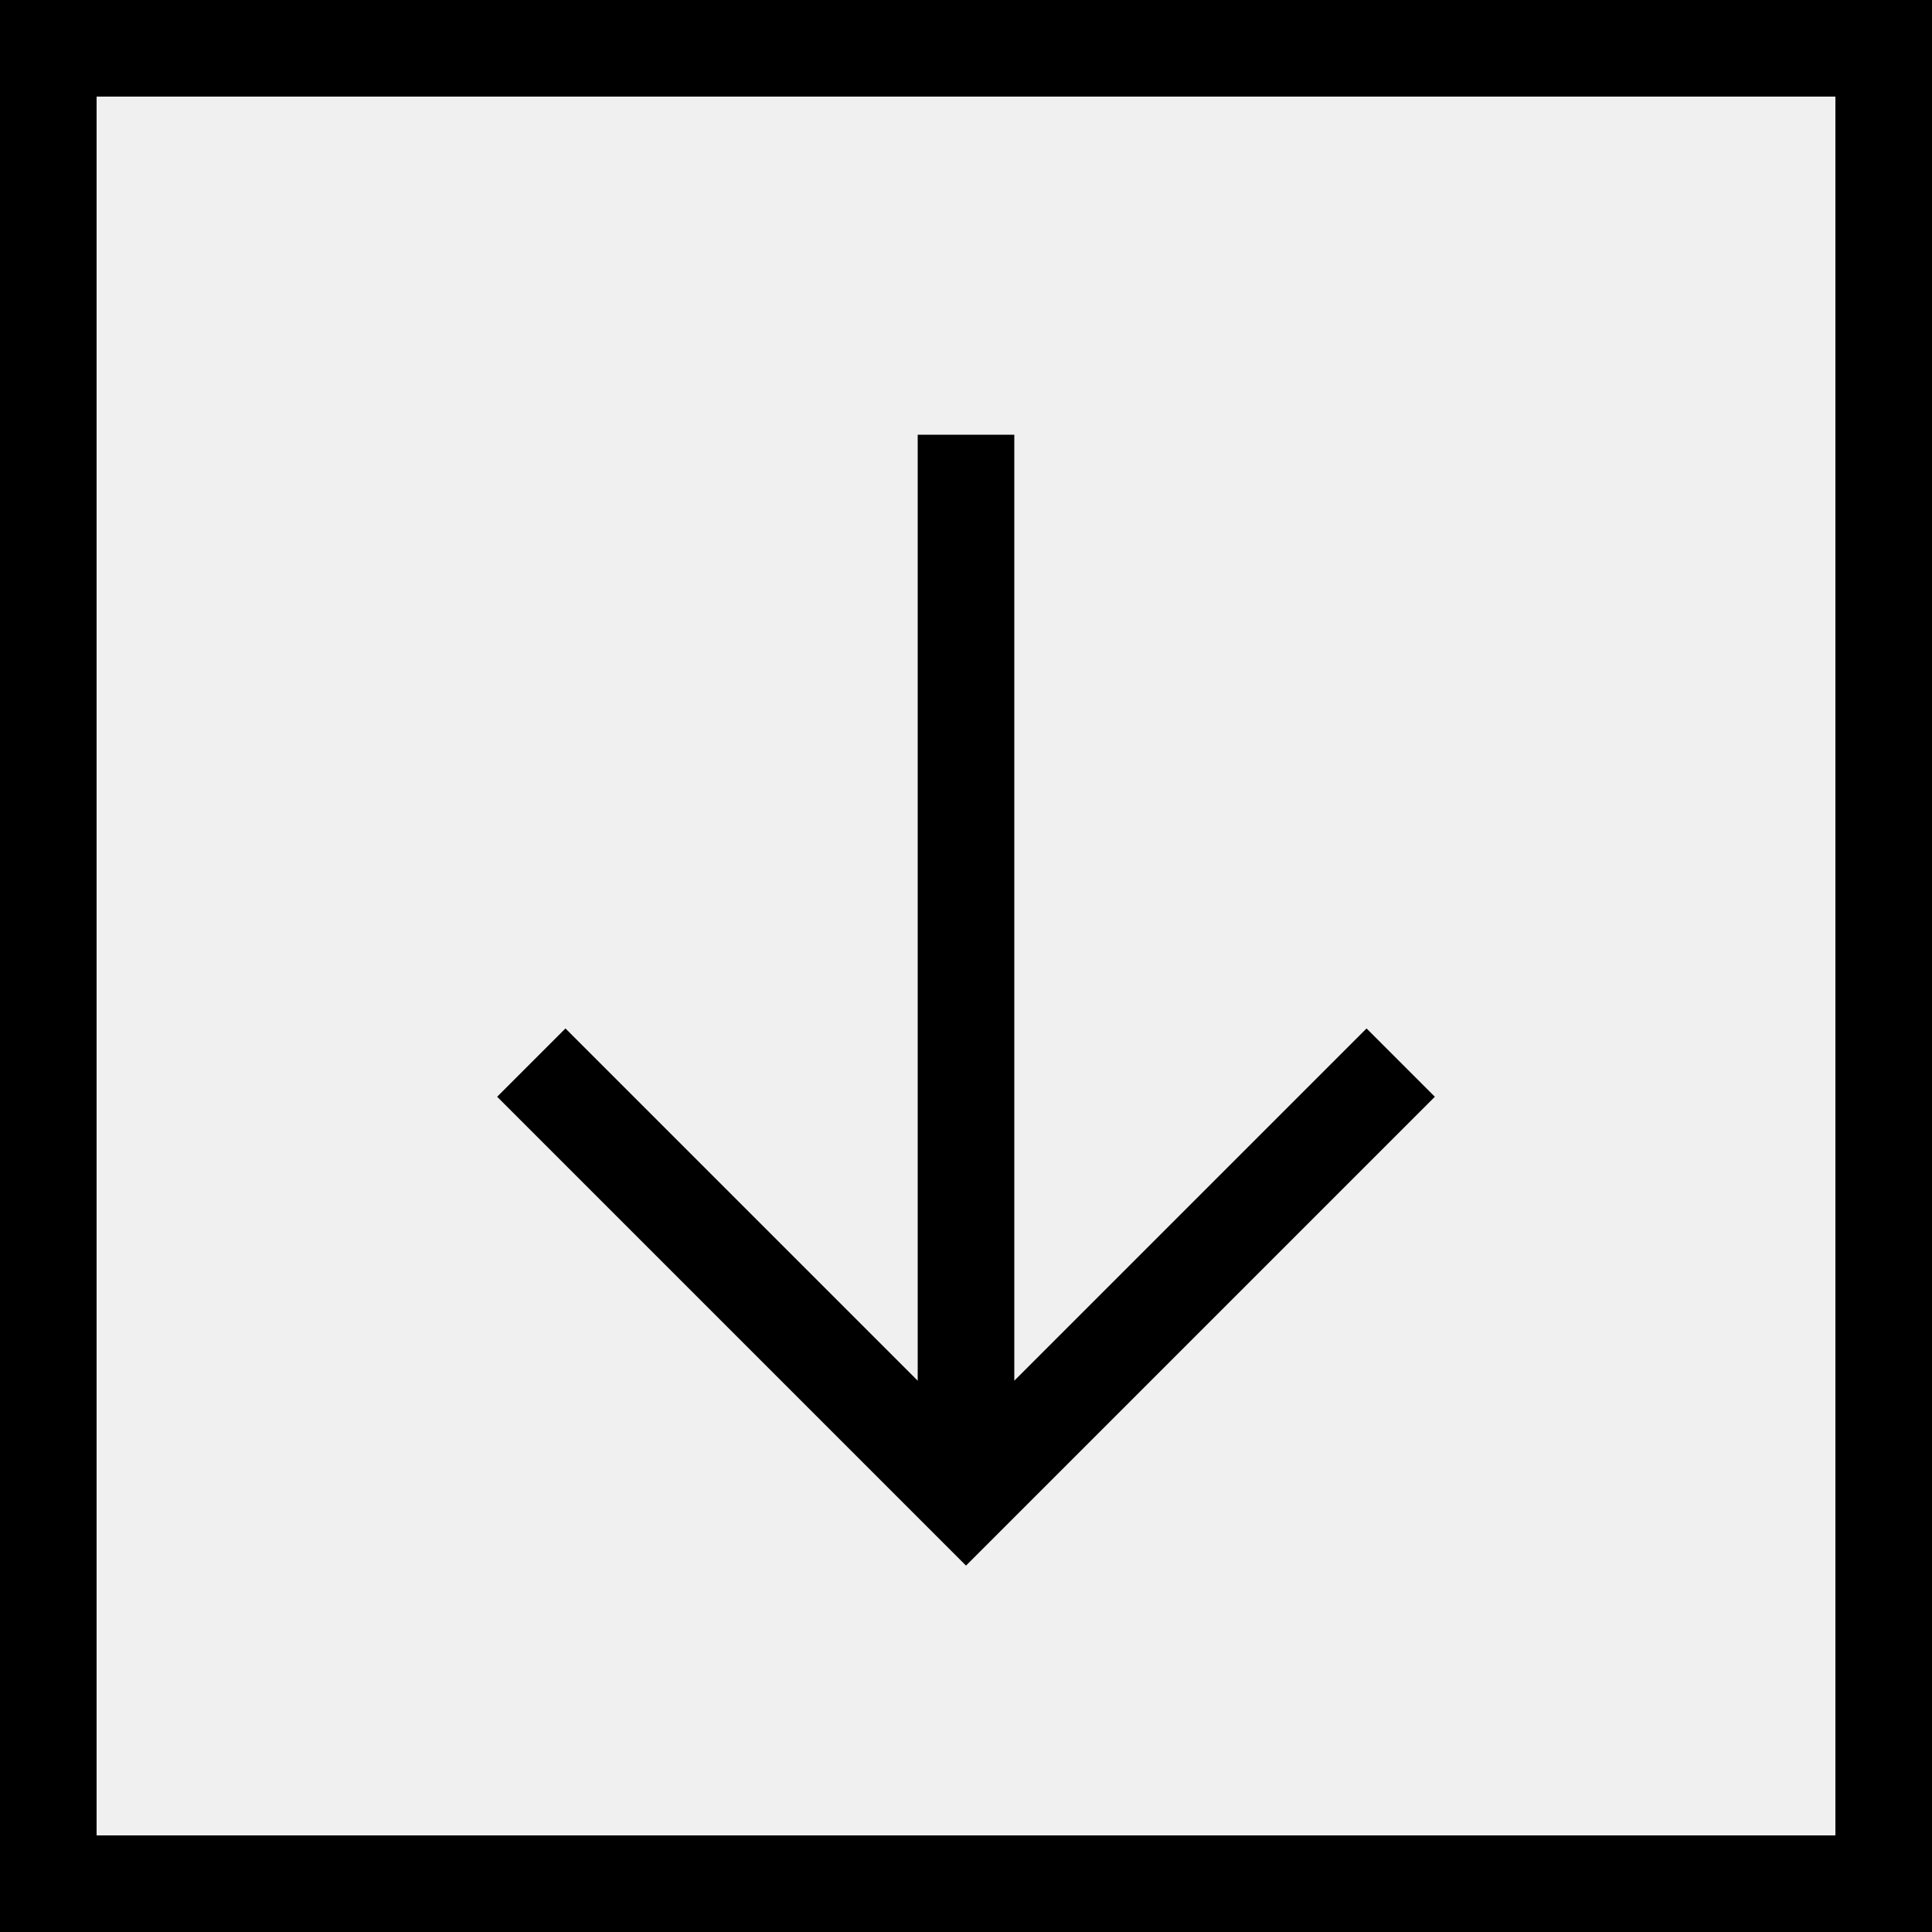
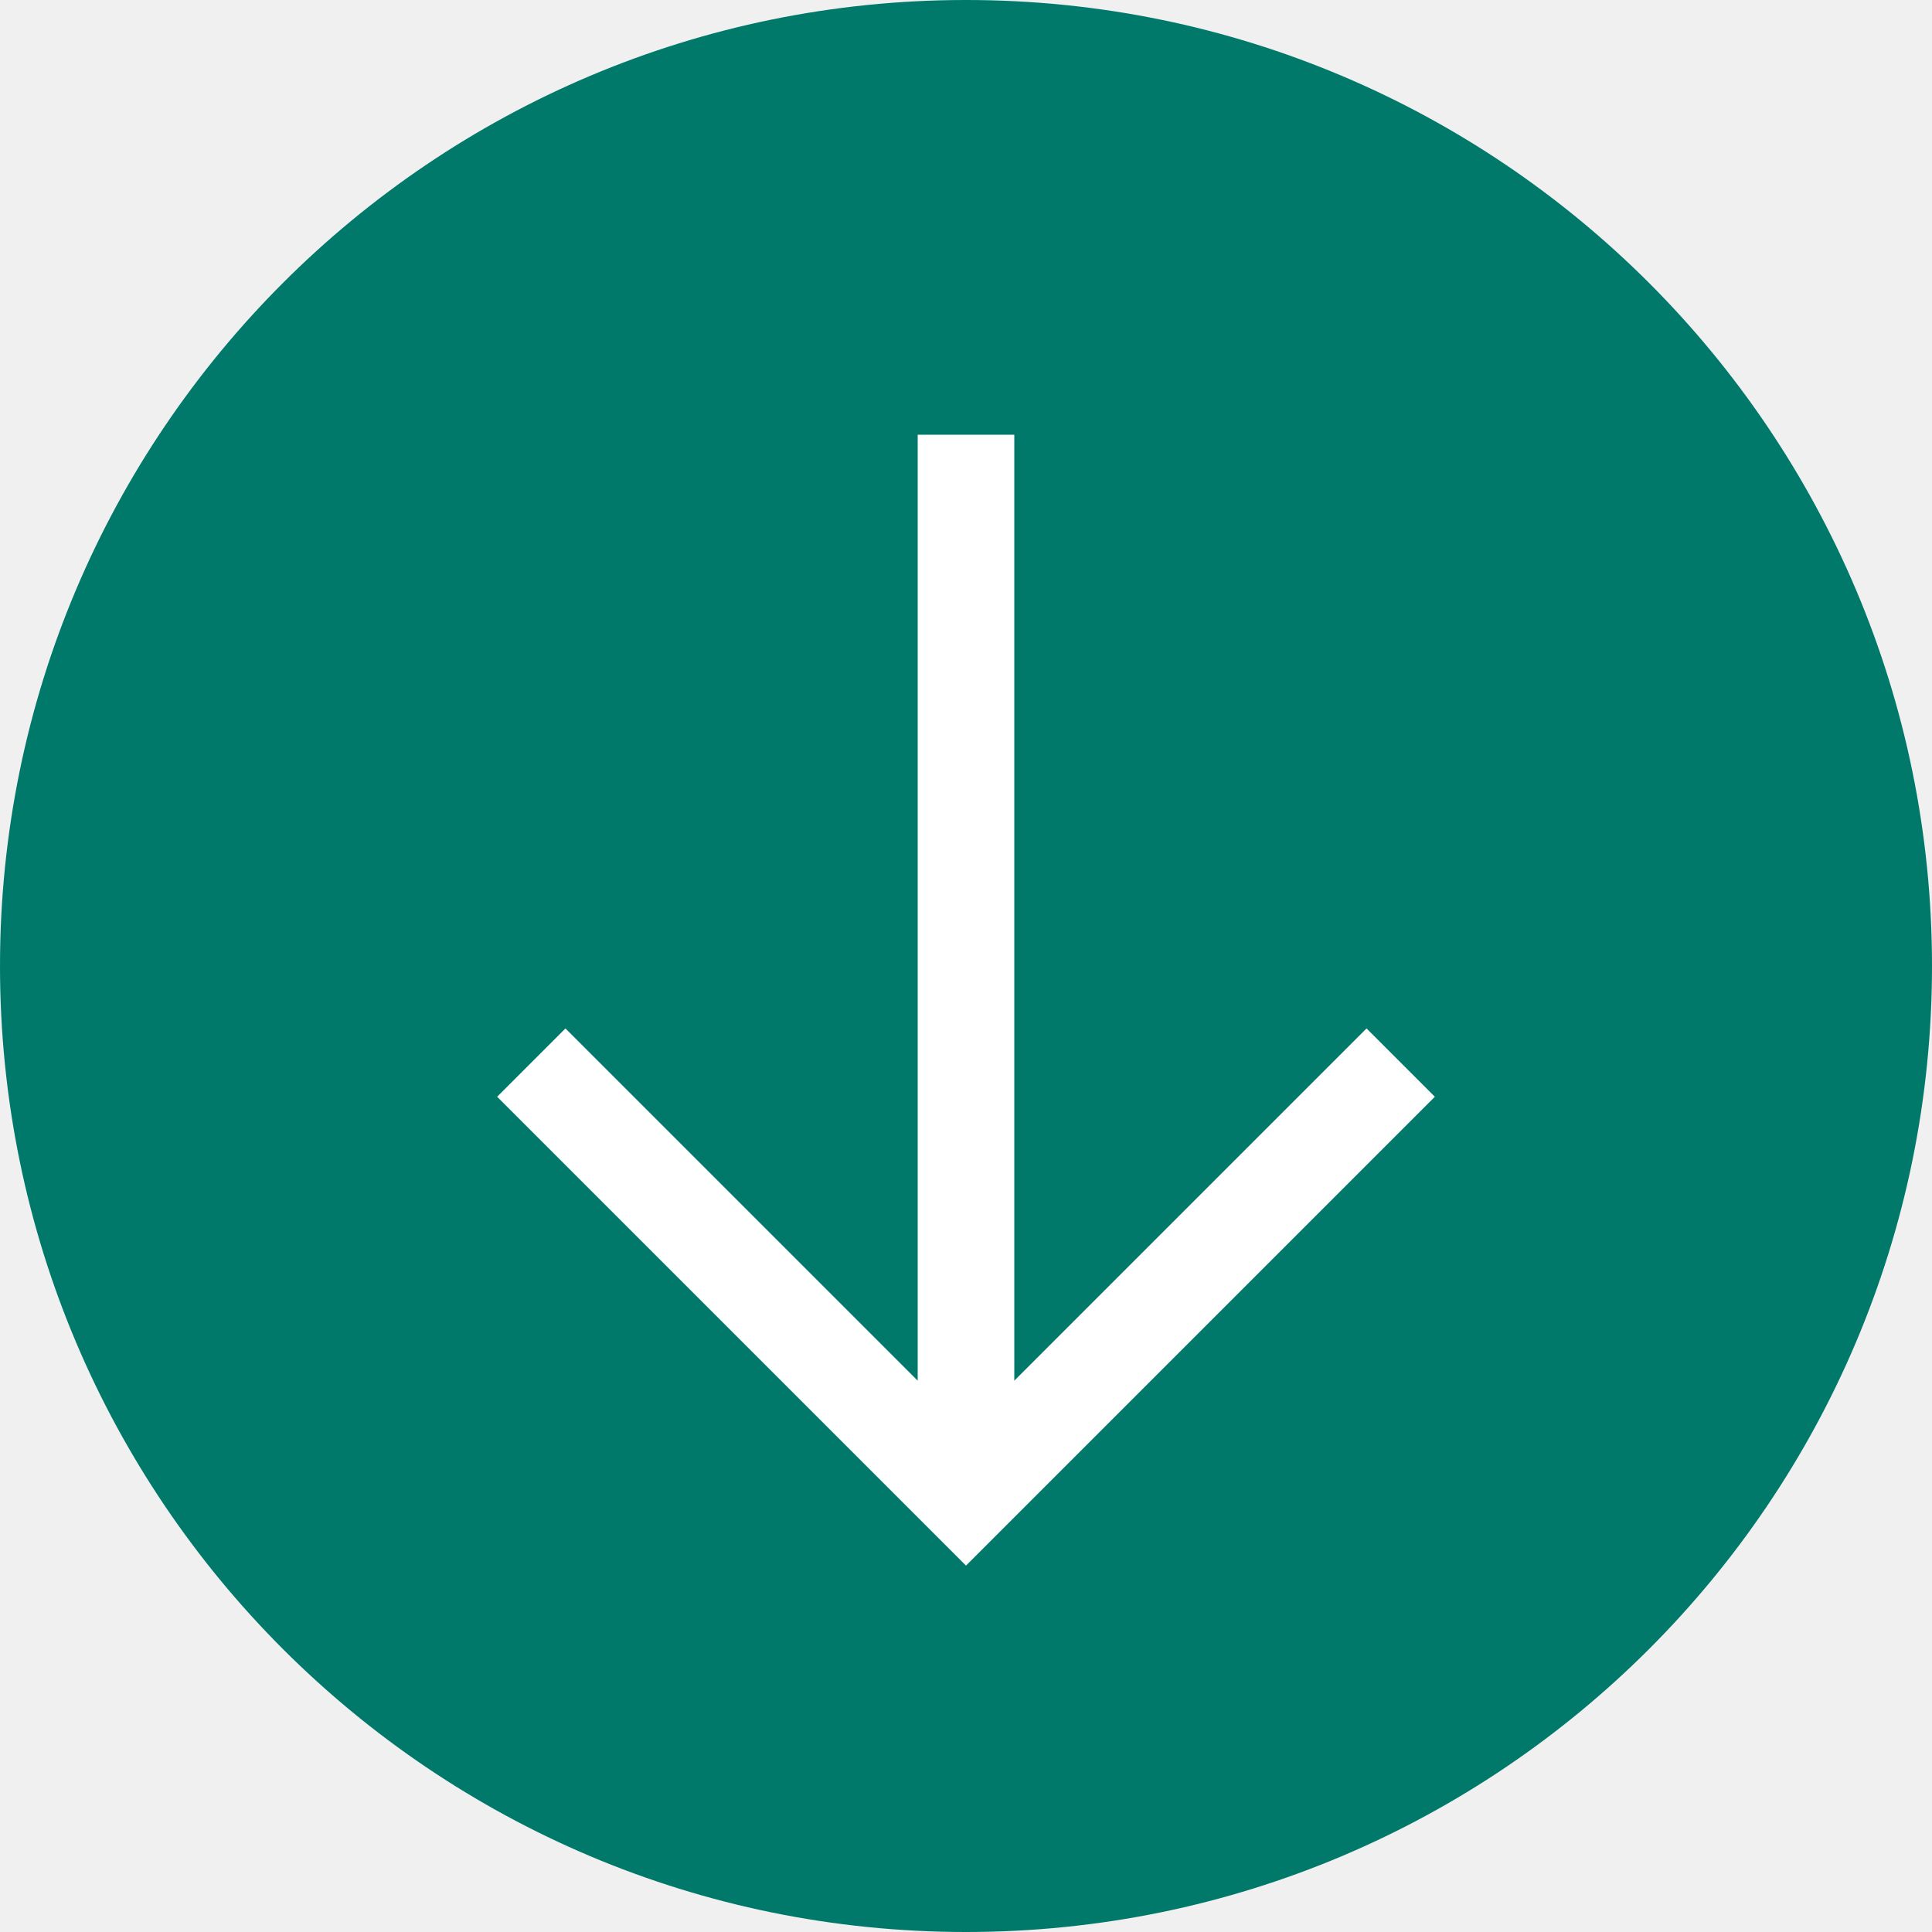
<svg xmlns="http://www.w3.org/2000/svg" width="40" height="40" viewBox="8 -8 40 40">
-   <path fill="none" stroke="#000" stroke-width="2" stroke-miterlimit="10" d="M9-7h38v38H9z" />
-   <path d="M28 1v22m-9-9l9 9 9-9" fill="none" stroke="#000" stroke-width="2" stroke-miterlimit="10" />
+   <circle cx="28" cy="12" r="20" fill="#00796b" />
+   <path d="M28 1v22m-9-9l9 9 9-9" fill="none" stroke="#fff" stroke-width="2" stroke-miterlimit="10" />
</svg>
